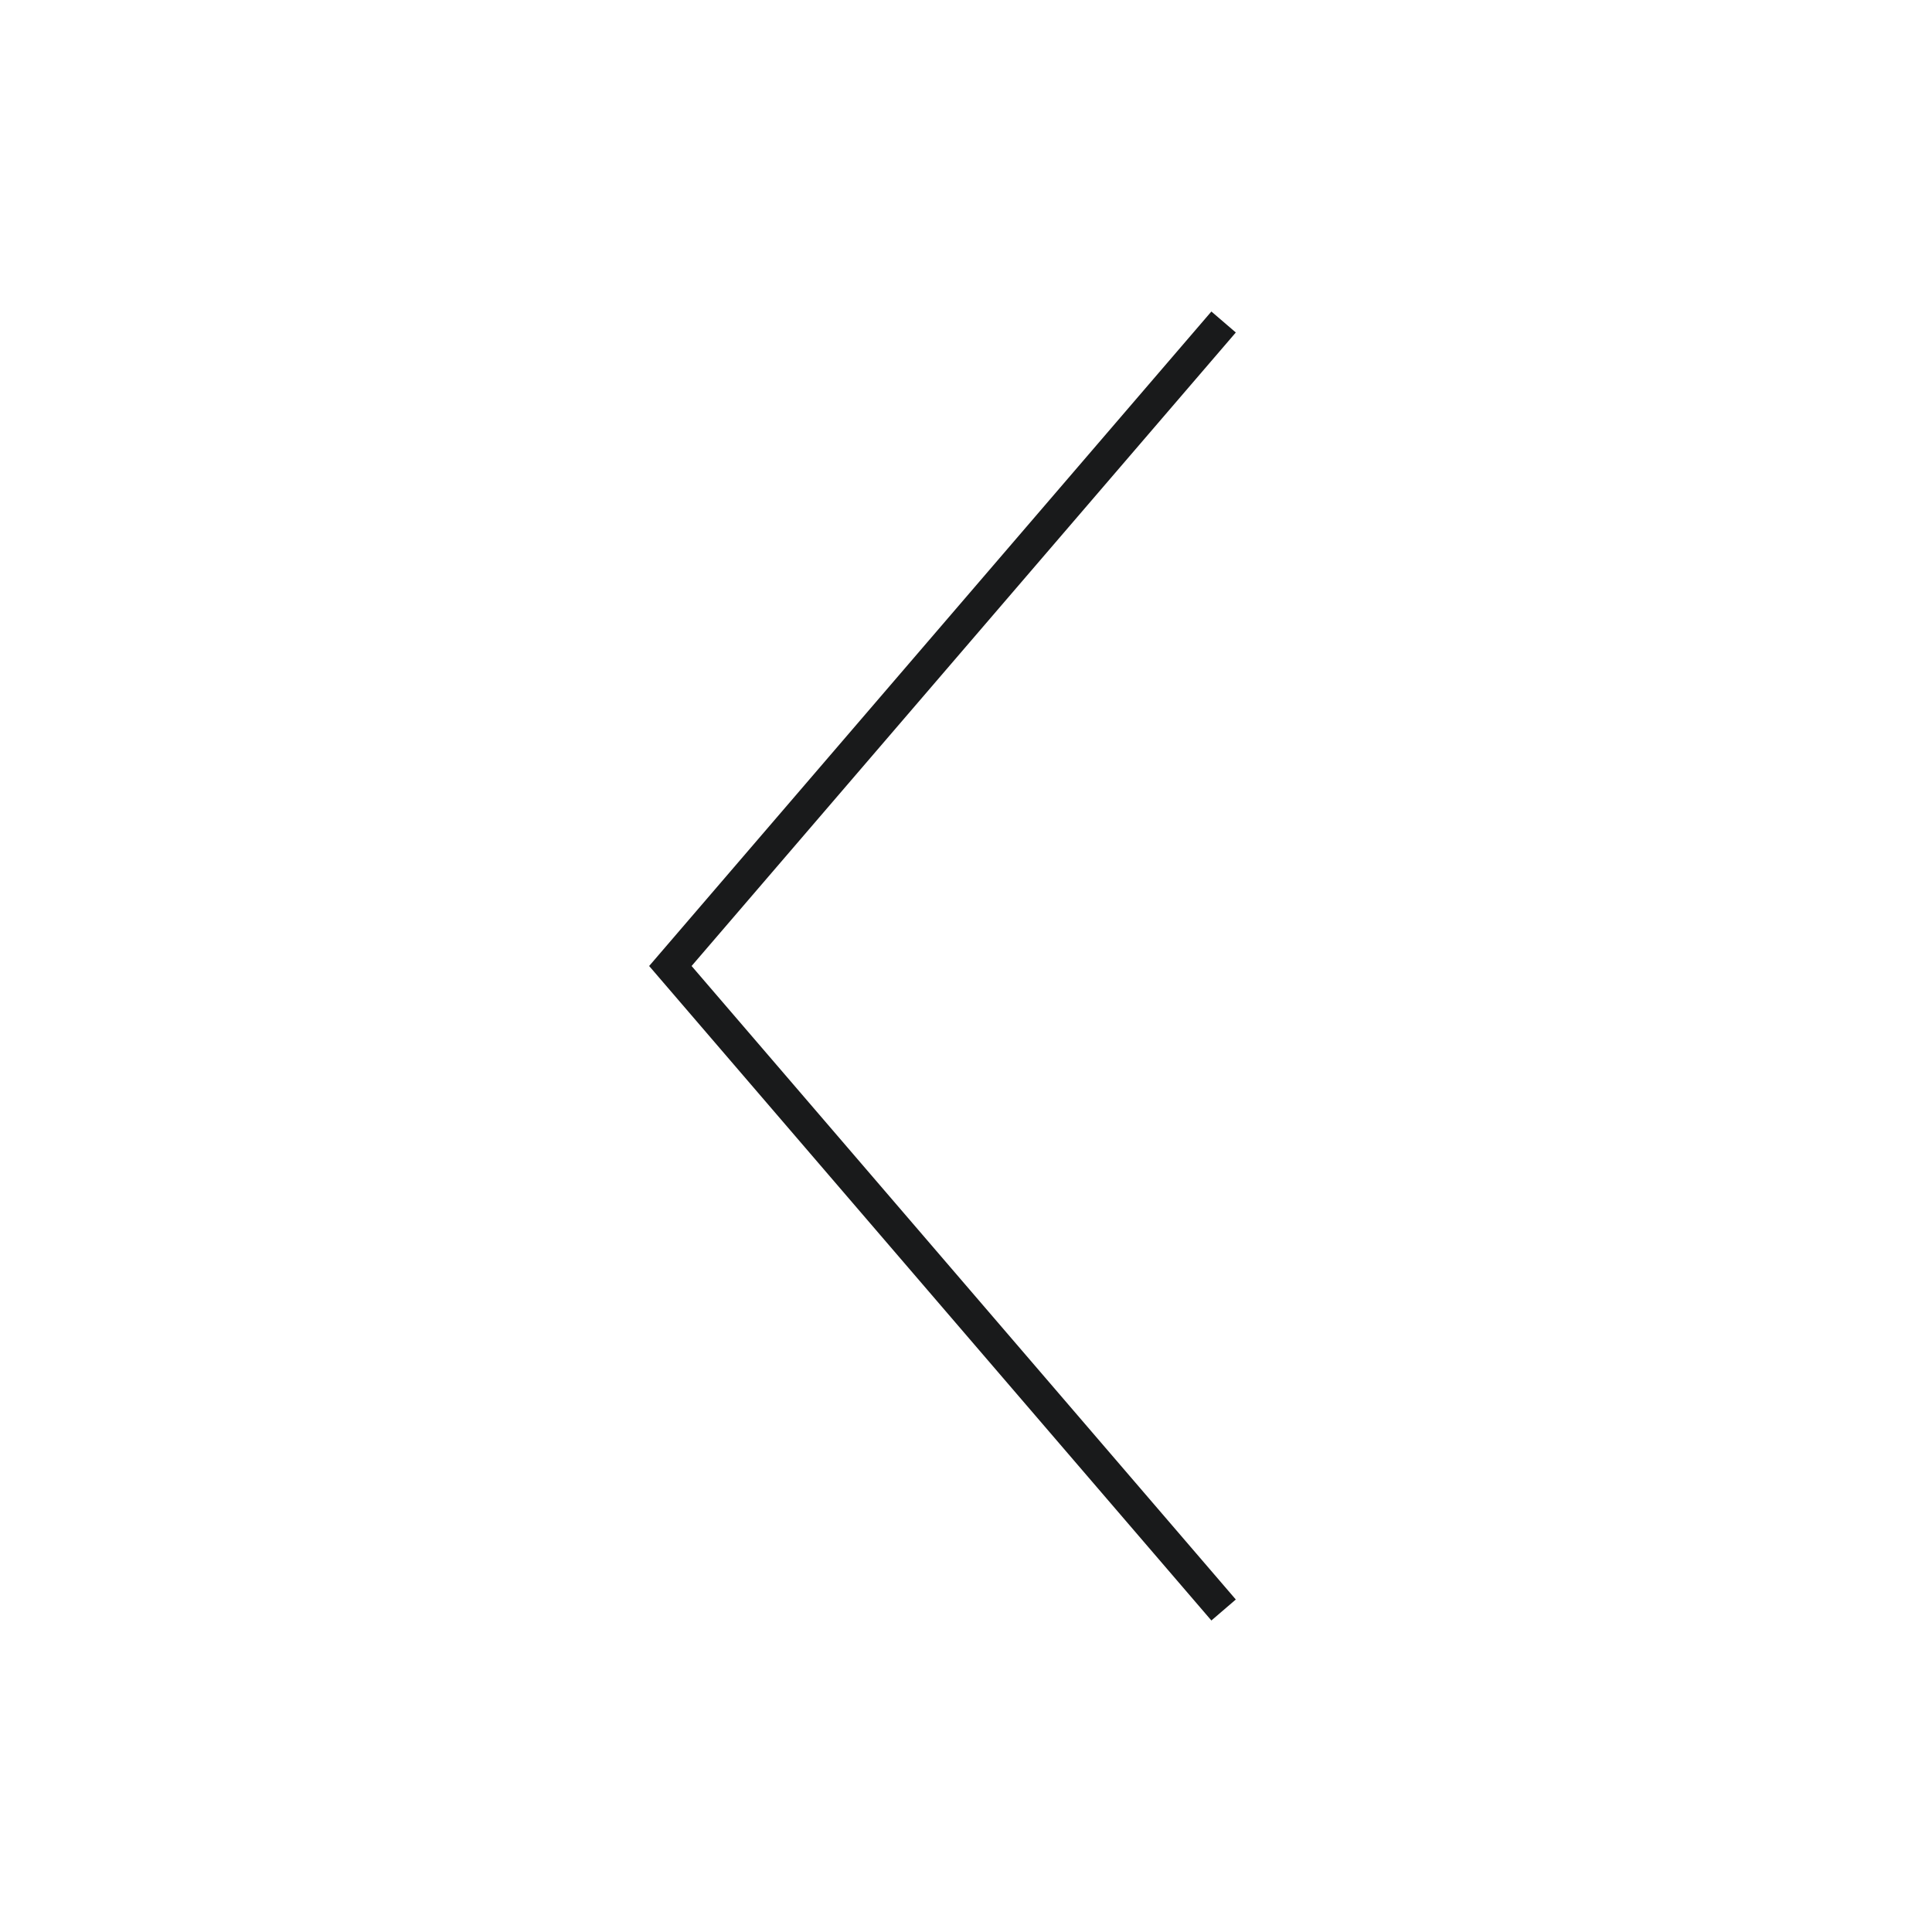
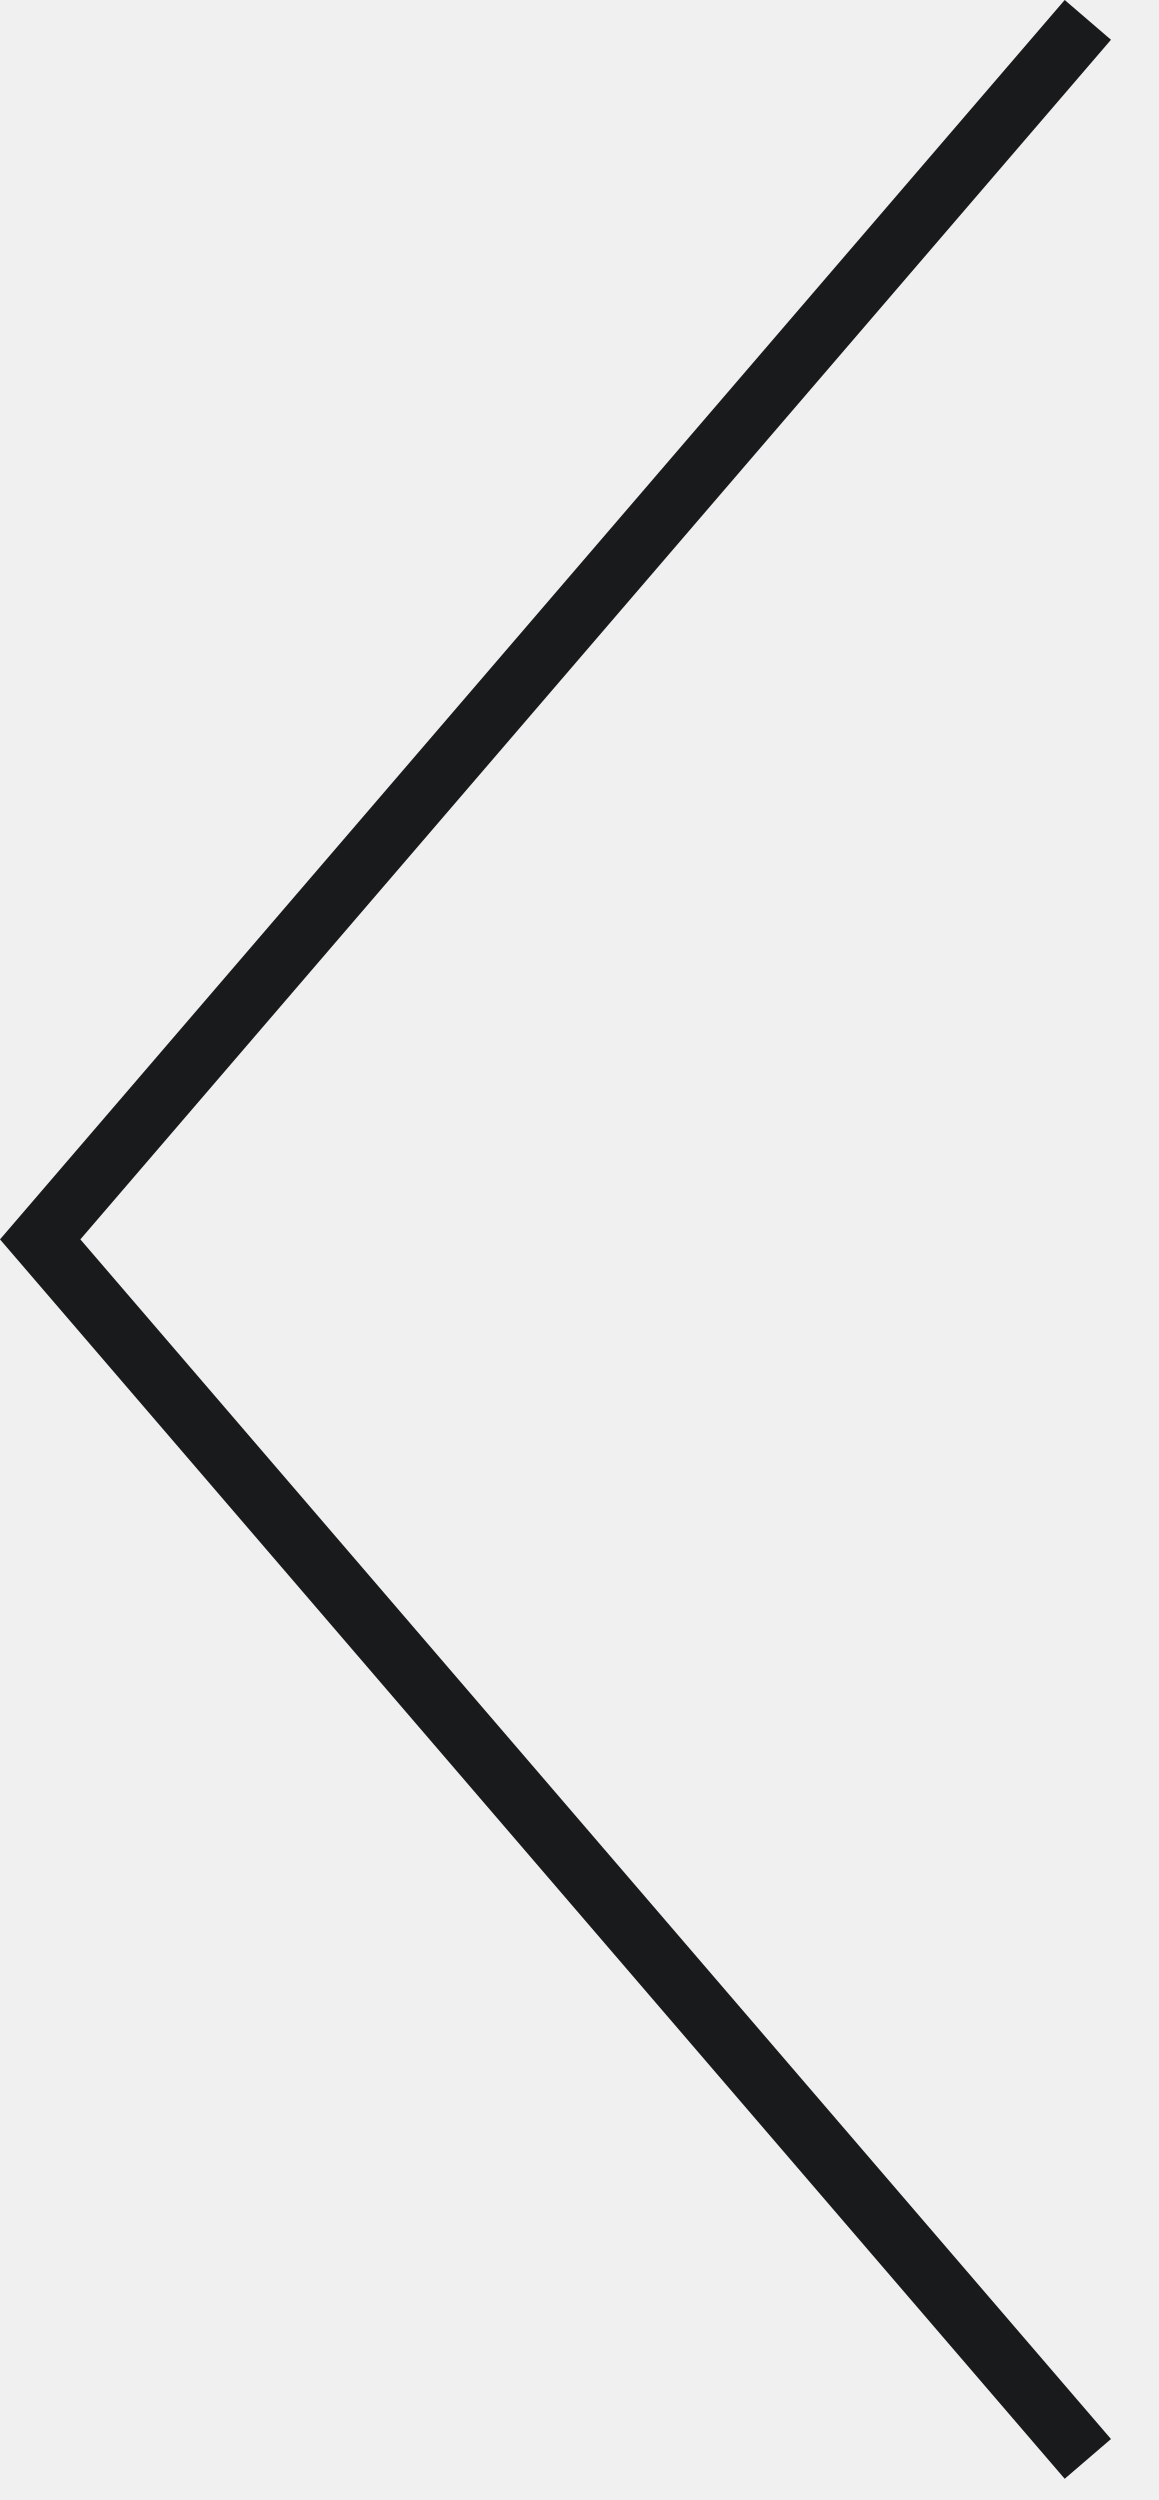
- <svg xmlns="http://www.w3.org/2000/svg" width="60" height="60" viewBox="0 0 60 60" fill="none">
-   <path d="M0 0H60V60H0V0Z" fill="white" />
-   <path d="M38 10L20.819 30L38 50" stroke="#191A1B" />
+ <svg xmlns="http://www.w3.org/2000/svg" width="19" height="41" viewBox="0 0 19 41" fill="none">
+   <path fill-rule="evenodd" clip-rule="evenodd" d="M7.63249e-07 20.326L17.461 40.652L18.22 40L1.318 20.326L18.22 0.652L17.461 -8.8847e-07L7.63249e-07 20.326Z" fill="#191A1B" />
</svg>
